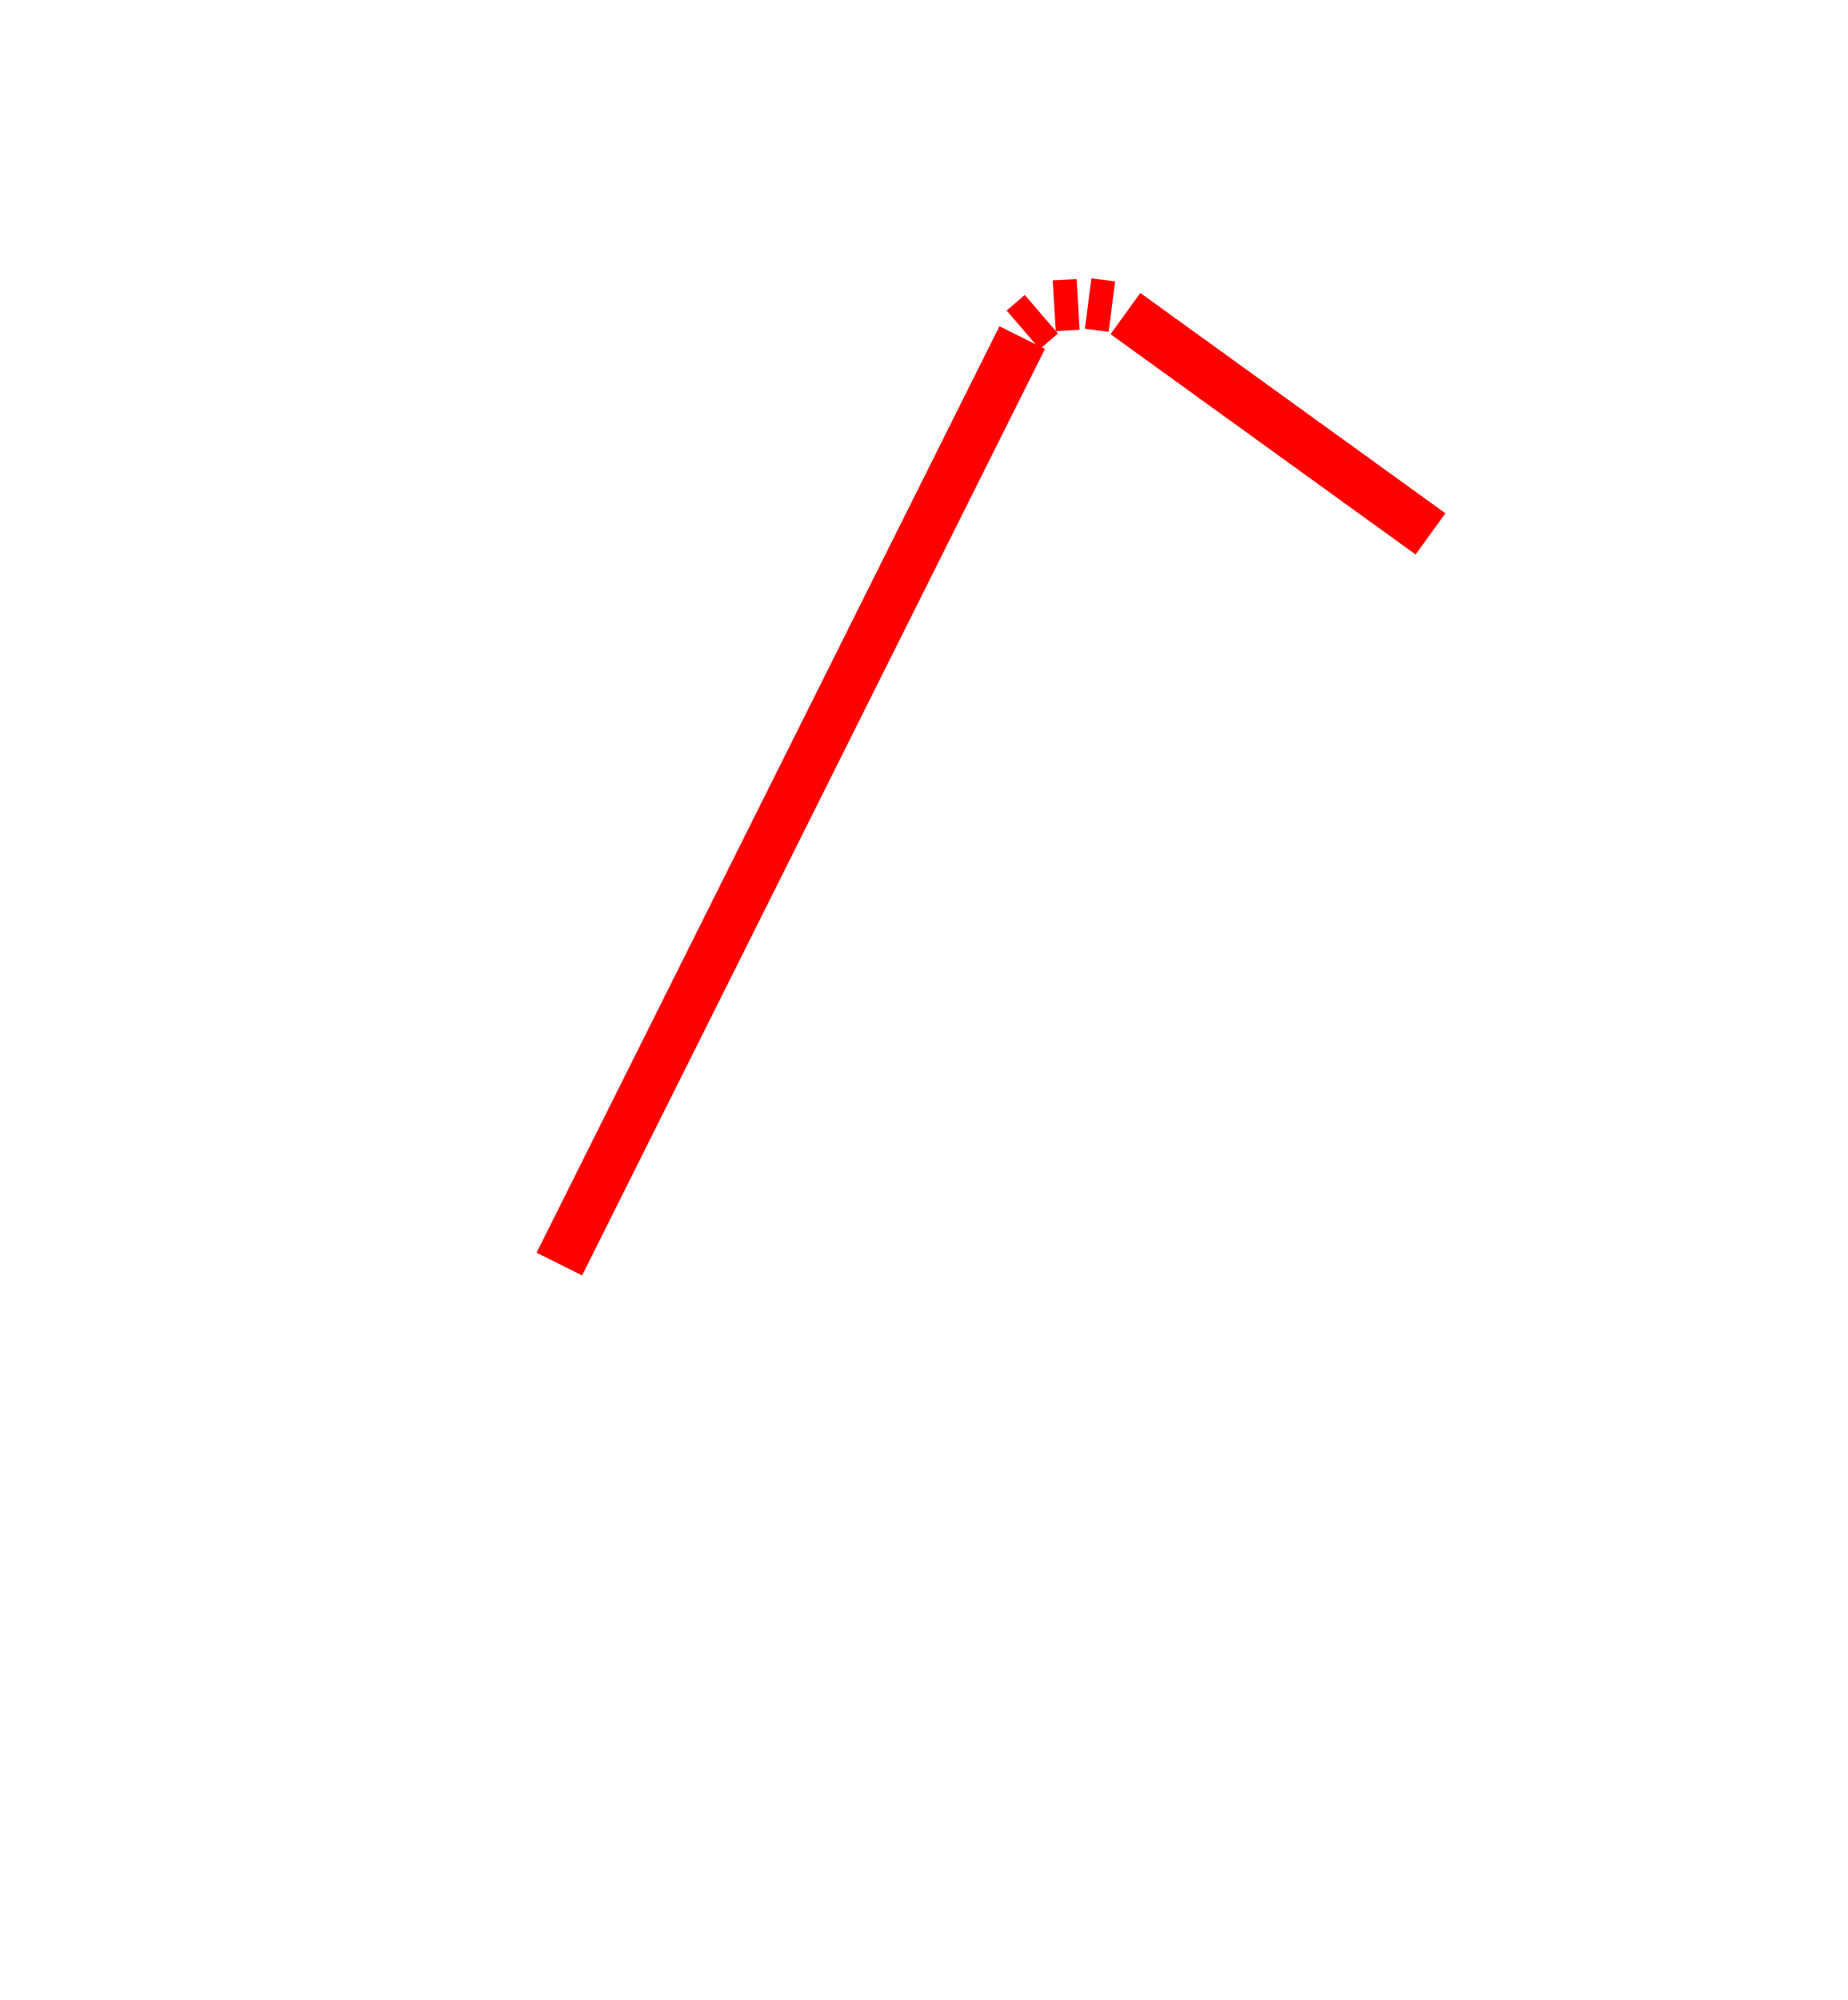
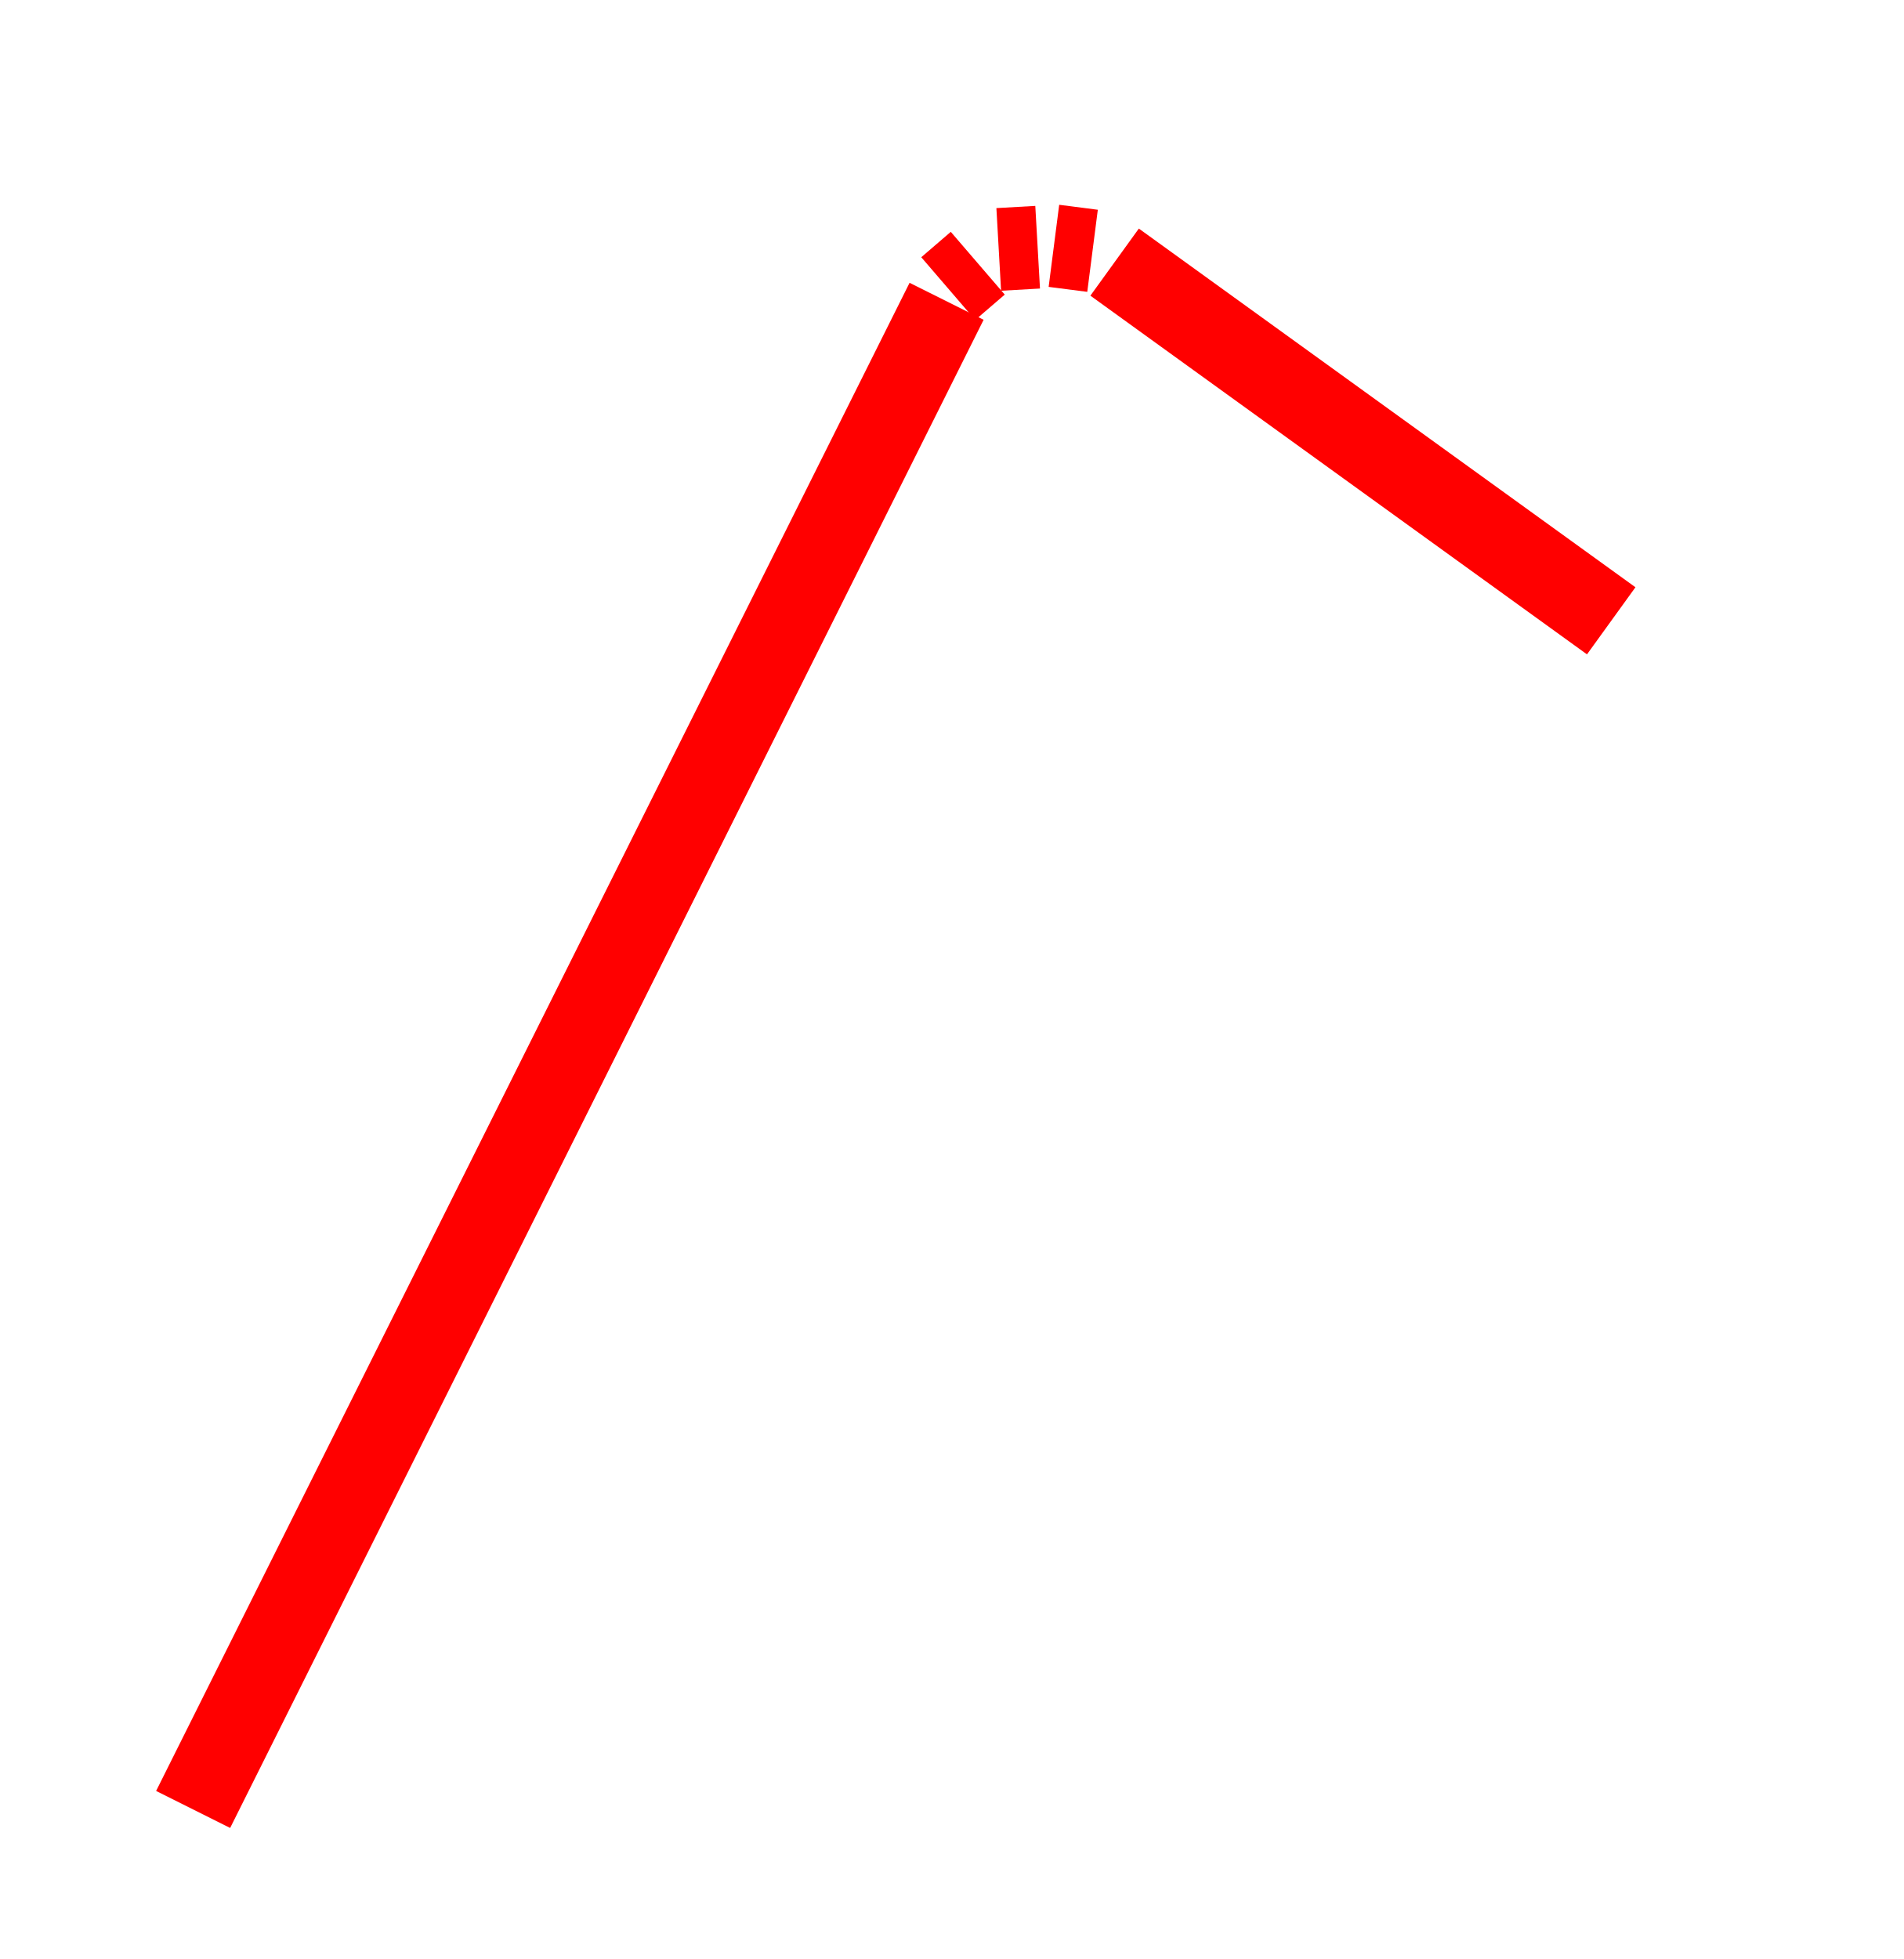
- <svg xmlns="http://www.w3.org/2000/svg" width="109" height="118" viewBox="0 0 109 118">
+ <svg xmlns="http://www.w3.org/2000/svg" width="69" height="71" viewBox="0 0 69 71">
  <defs>
    <style>.cls-1{fill:none;stroke:red;stroke-miterlimit:10;stroke-width:3px;}</style>
  </defs>
  <g id="Layer_1" data-name="Layer 1">
    <g id="sugerør">
-       <line class="cls-1" x1="33" y1="74.58" x2="60.31" y2="19.92" />
-       <line class="cls-1" x1="66.4" y1="18.5" x2="84.4" y2="31.5" />
-       <line class="cls-1" x1="65.6" y1="18.09" x2="64.2" y2="17.91" />
-       <line class="cls-1" x1="62.2" y1="18.04" x2="63.61" y2="17.96" />
-       <line class="cls-1" x1="60.37" y1="19.46" x2="61.44" y2="18.54" />
+       <line class="cls-1" x1="7" y1="65.58" x2="34.31" y2="10.92" />
+       <line class="cls-1" x1="40.4" y1="9.5" x2="58.4" y2="22.5" />
+       <line class="cls-1" x1="39.6" y1="9.09" x2="38.2" y2="8.91" />
+       <line class="cls-1" x1="36.2" y1="9.04" x2="37.61" y2="8.96" />
+       <line class="cls-1" x1="34.37" y1="10.46" x2="35.44" y2="9.54" />
    </g>
  </g>
</svg>
